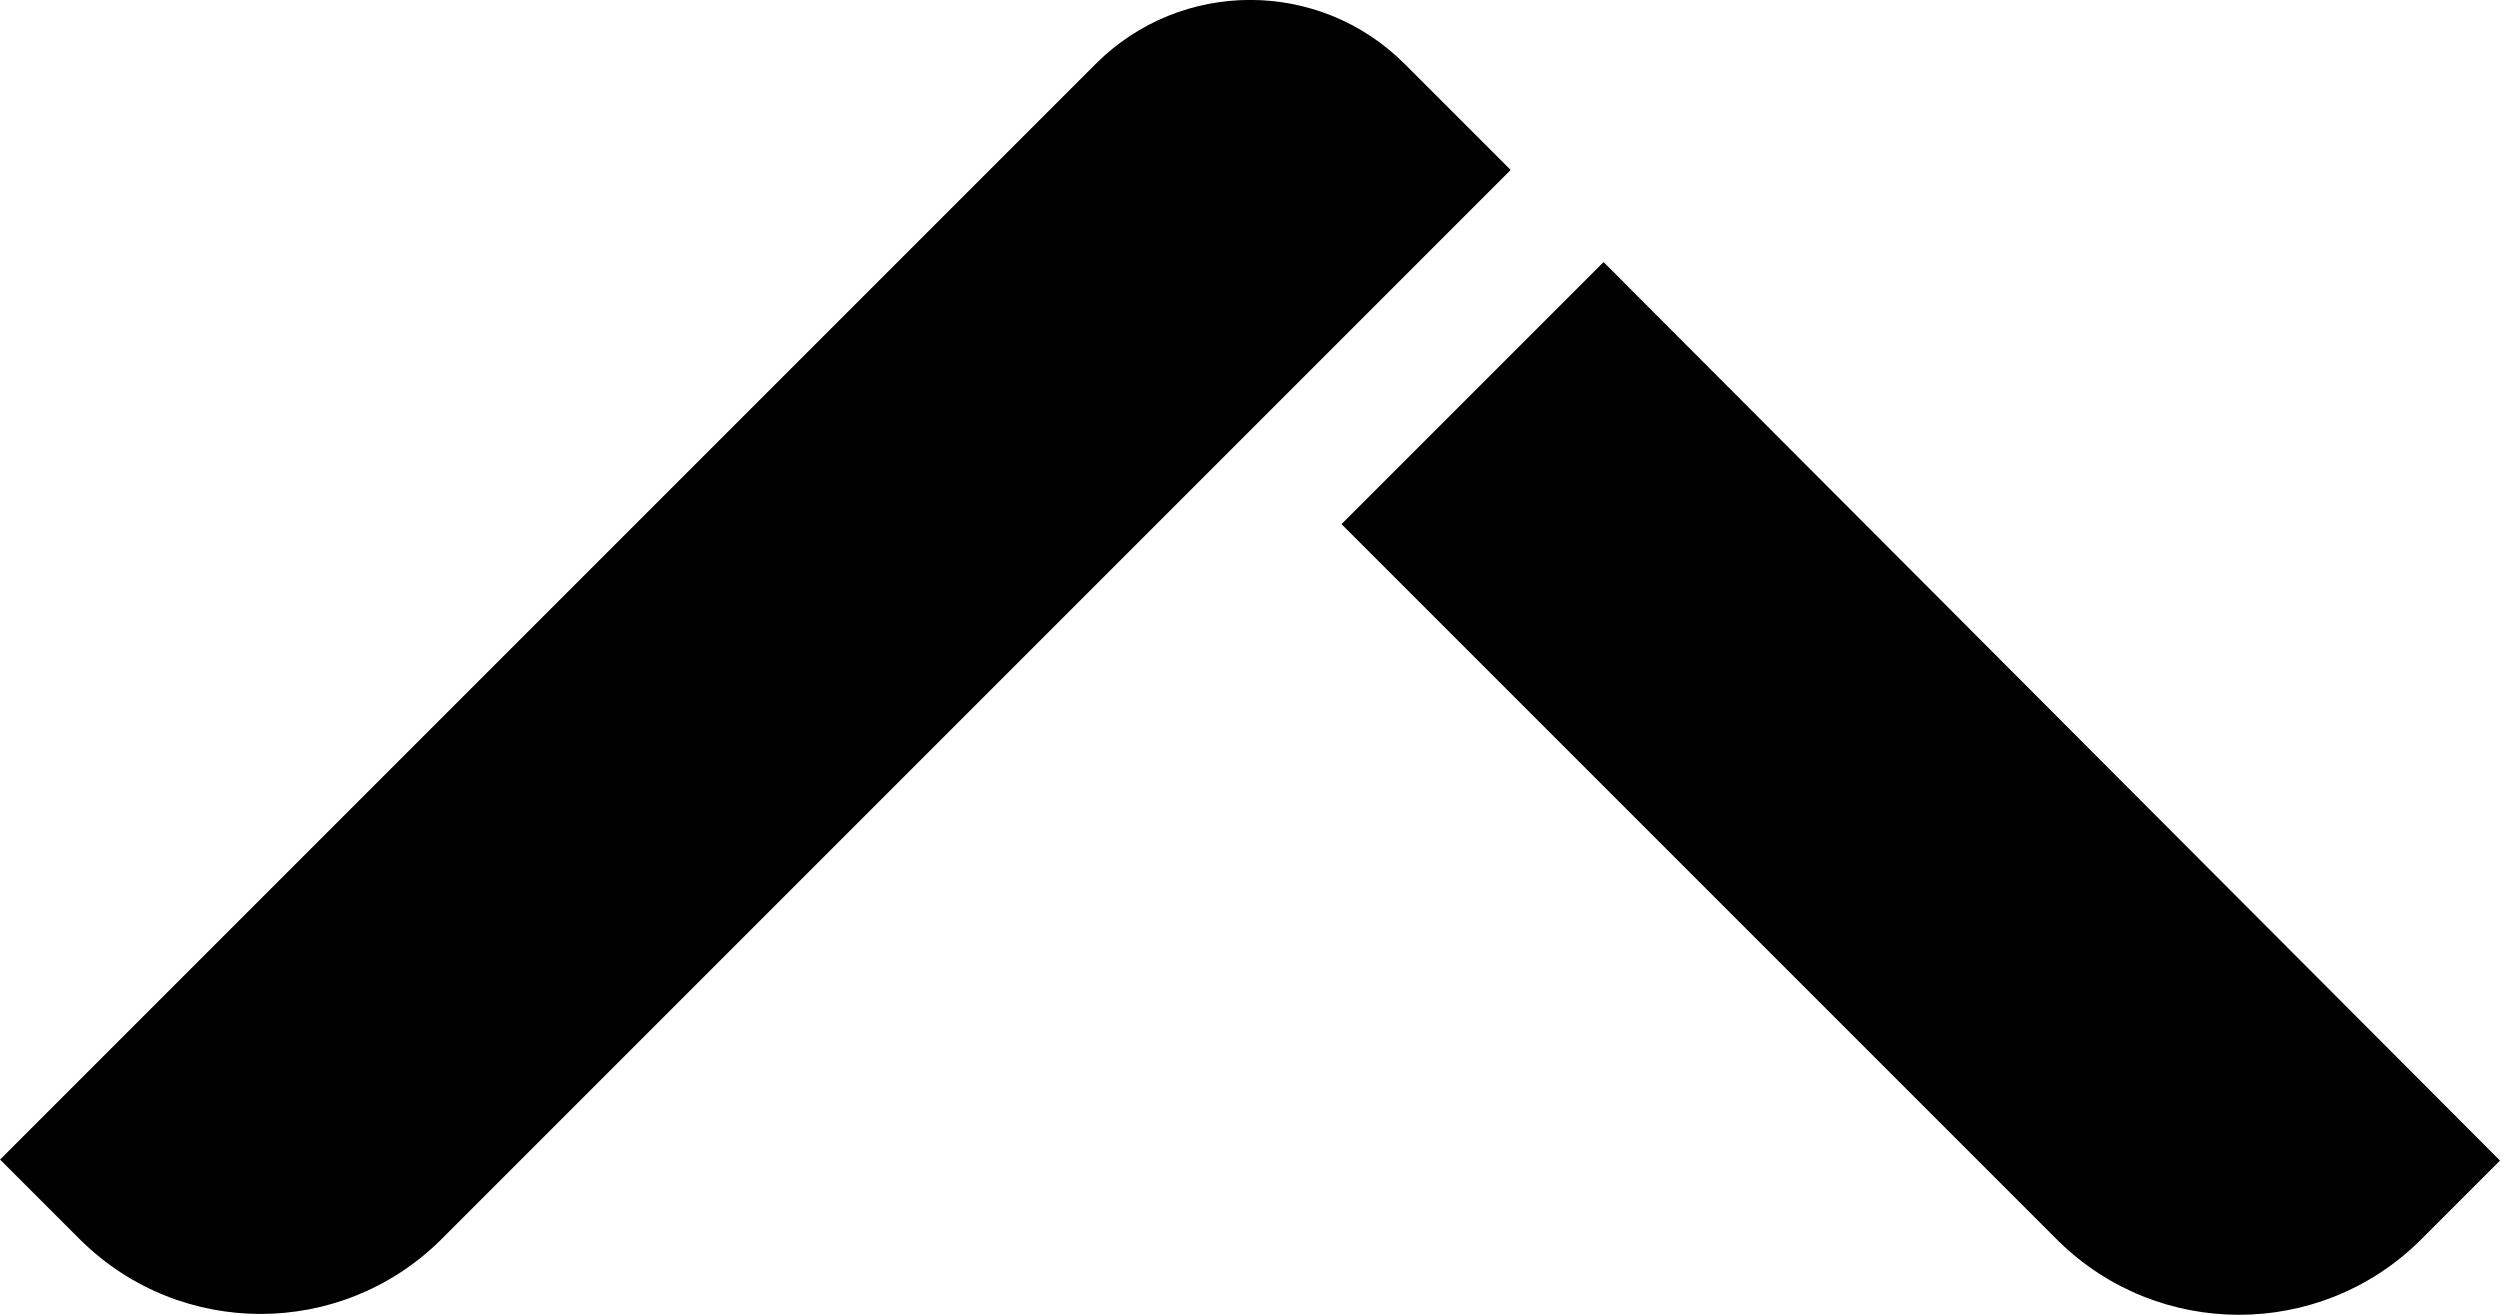
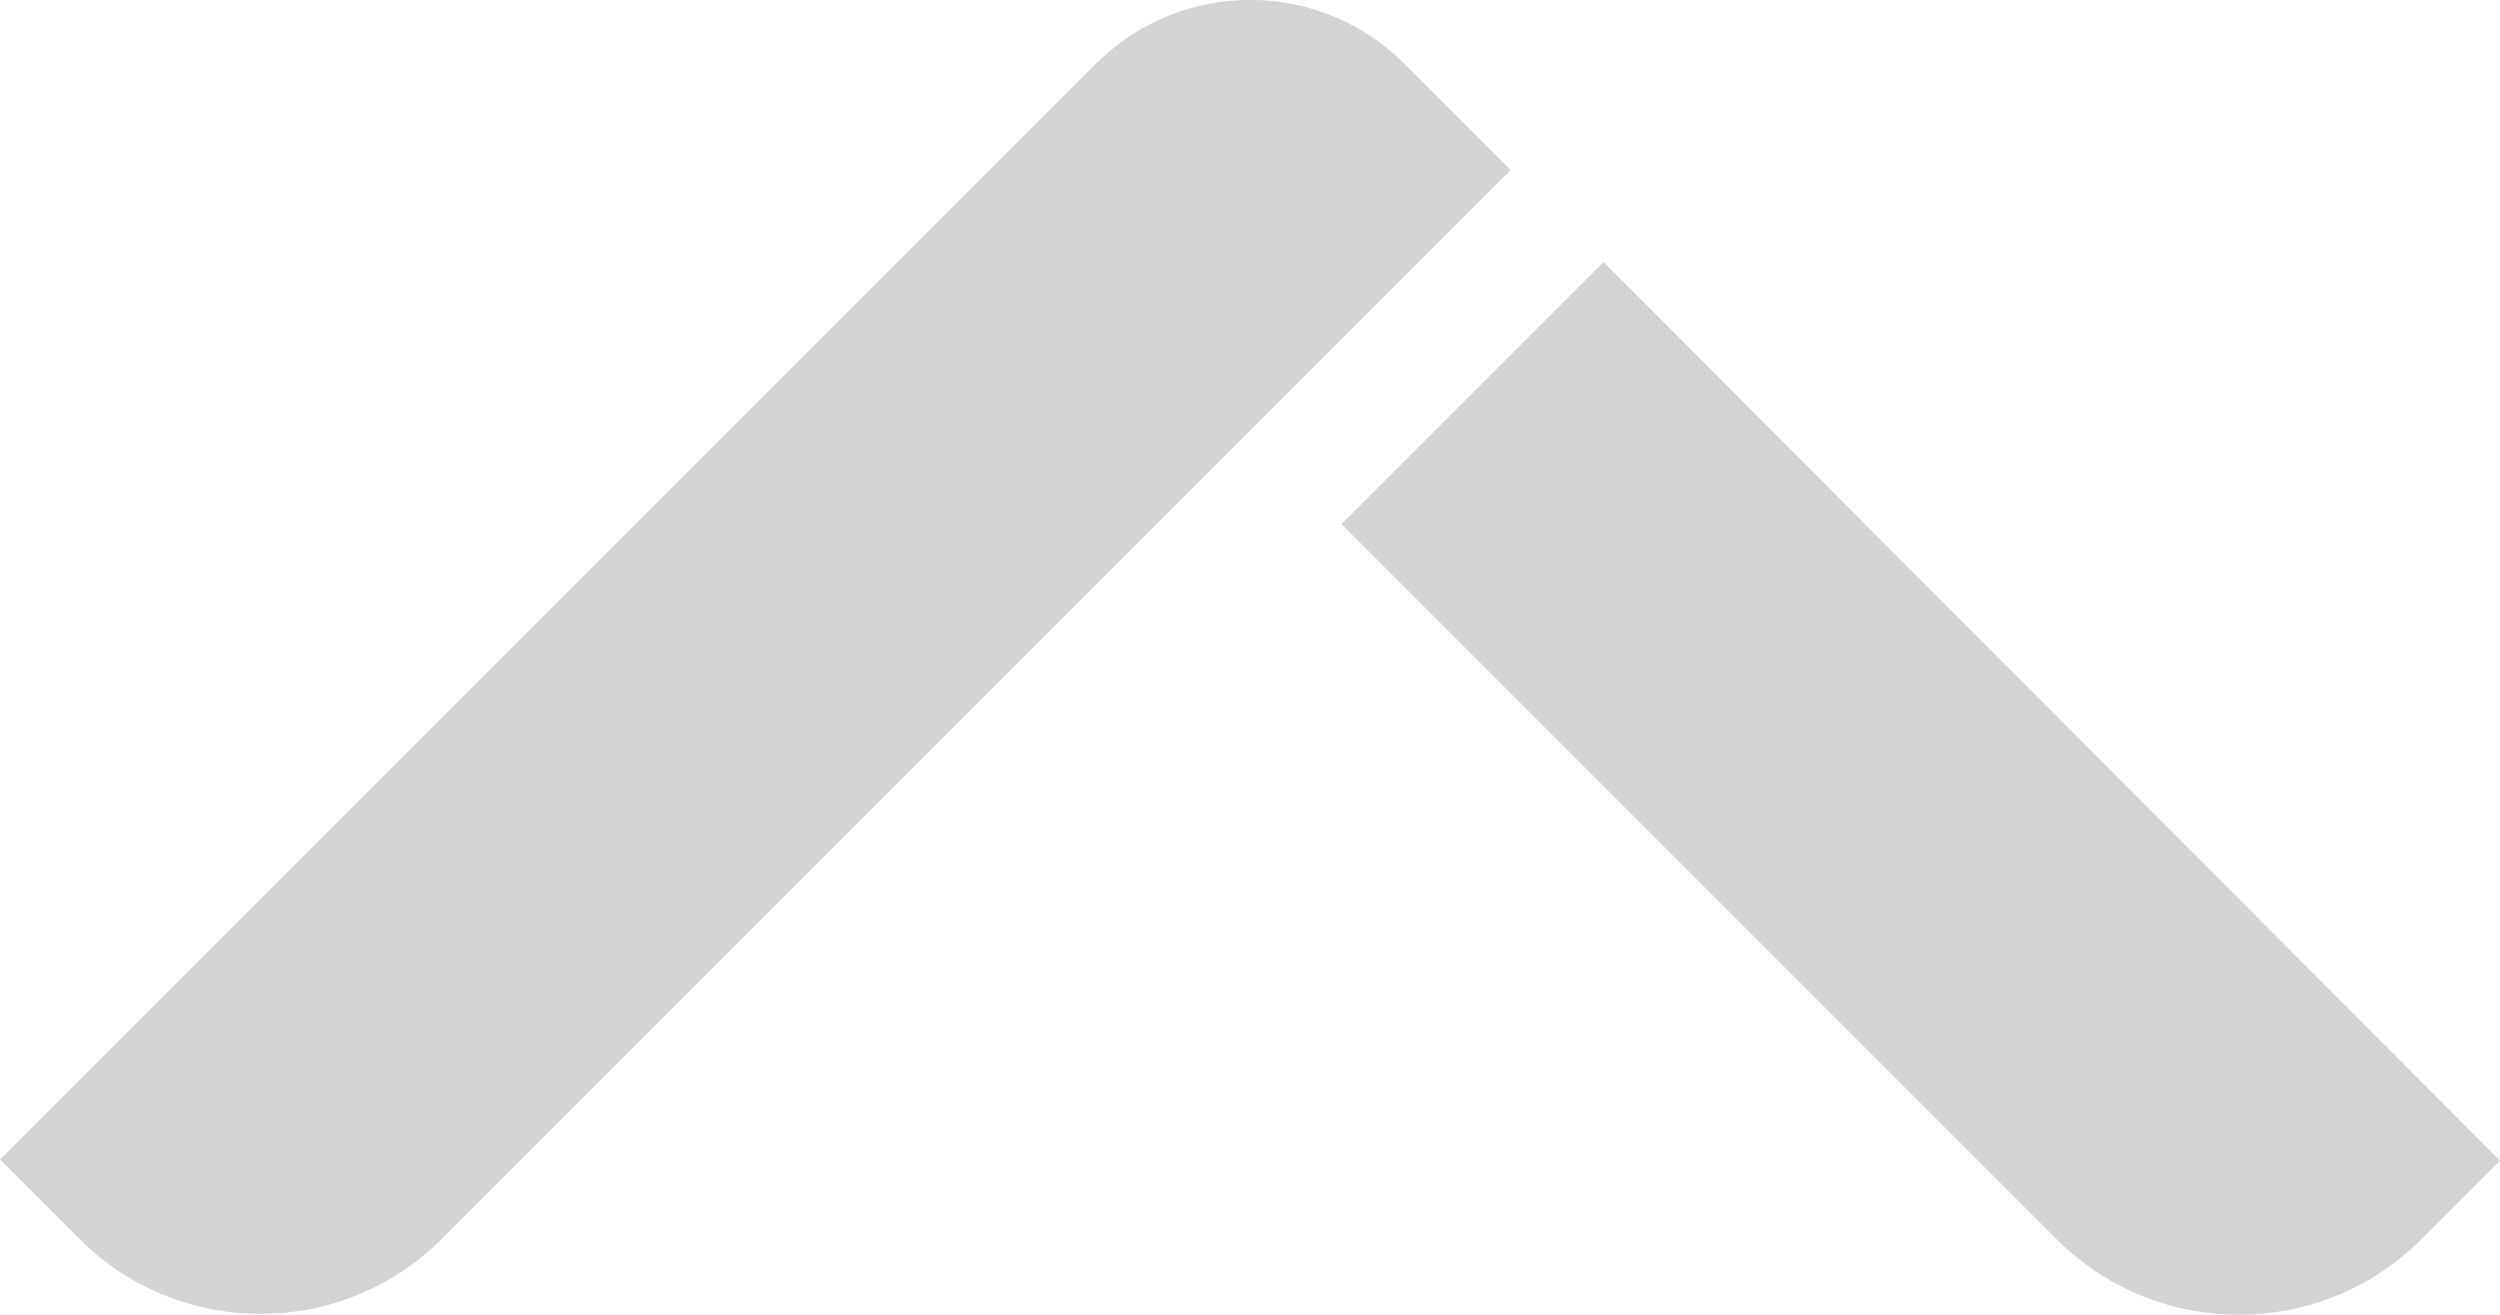
- <svg viewBox="0 0 120.2 63.2" id="arrow-up">
+ <svg viewBox="0 0 120.2 63.2" fill="#d1d3d4">
  <path d="M3.903 59.652l-3.9-3.9 52.68-52.68c4.1-4.1 10.75-4.1 14.85 0l5.1 5.1L21.156 59.65a12.32 12.32 0 01-17.253 0zM77.1 12.6L64.5 25.2 99 59.7c4.814 4.687 12.486 4.687 17.3 0l3.9-3.9z" />
</svg>
